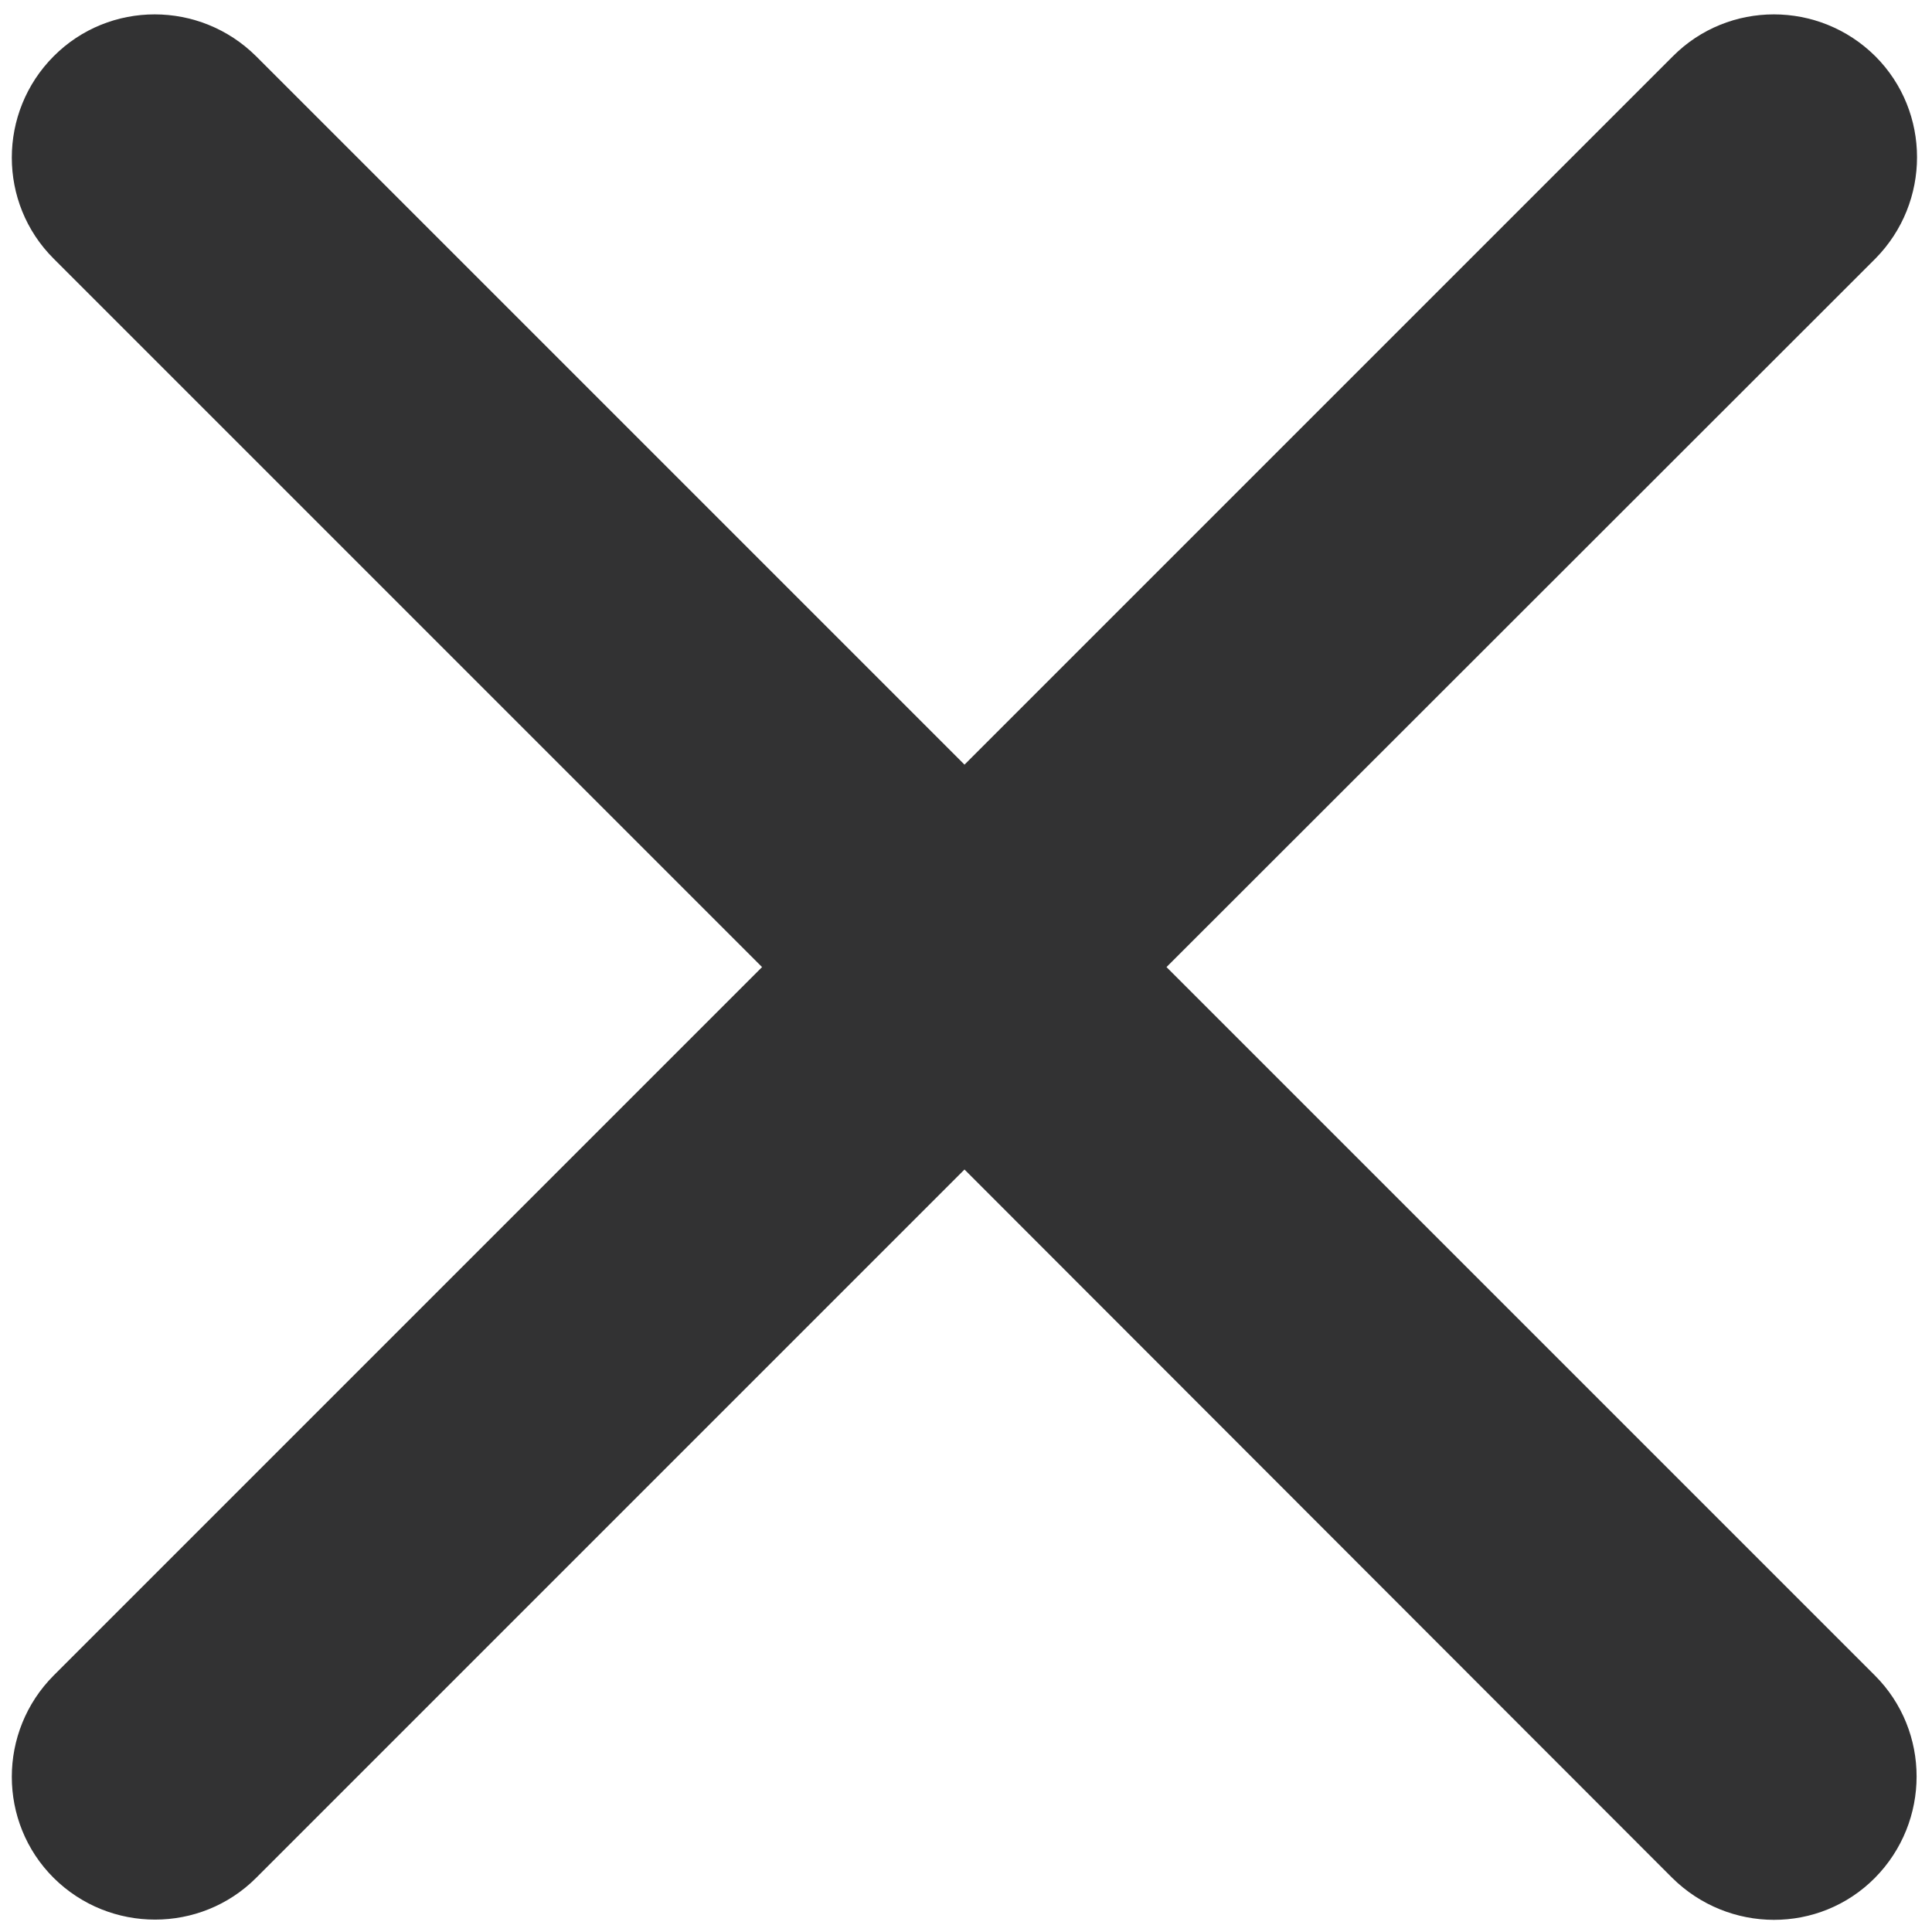
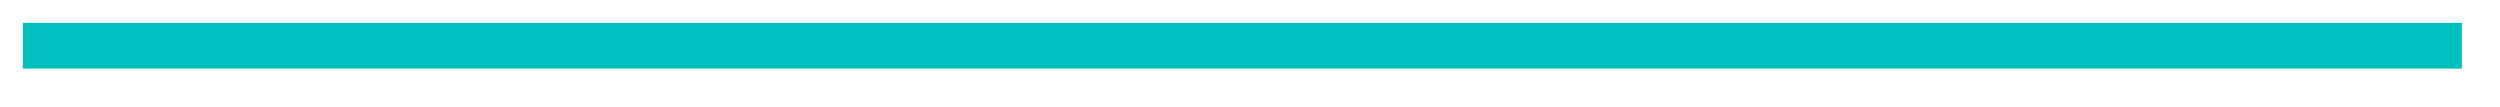
- <svg xmlns="http://www.w3.org/2000/svg" version="1.1" width="9px" height="9px">
-   <g transform="matrix(1 0 0 1 -102 -45 )">
-     <path d="M 1.193 0.262  L 4.493 3.562  L 7.793 0.262  C 8.052 0.002  8.474 0.002  8.736 0.262  C 8.995 0.521  8.995 0.943  8.736 1.205  L 5.434 4.505  L 8.734 7.805  C 8.993 8.064  8.993 8.486  8.734 8.748  C 8.474 9.01  8.052 9.007  7.79 8.748  L 4.493 5.448  L 1.193 8.748  C 0.934 9.007  0.511 9.007  0.25 8.748  C -0.01 8.489  -0.01 8.066  0.25 7.805  L 3.55 4.505  L 0.25 1.205  C -0.01 0.946  -0.01 0.523  0.25 0.262  C 0.509 0.002  0.931 0.002  1.193 0.262  Z " fill-rule="nonzero" fill="#323233" stroke="none" transform="matrix(1 0 0 1 102 45 )" />
+ <svg xmlns="http://www.w3.org/2000/svg" version="1.1" width="164px" height="7px">
+   <g transform="matrix(1 0 0 1 -14.5 -203.5 )">
+     <path d="M 16 206.5  L 176 206.5  " stroke-width="3" stroke="#00bfbf" fill="none" />
  </g>
</svg>
